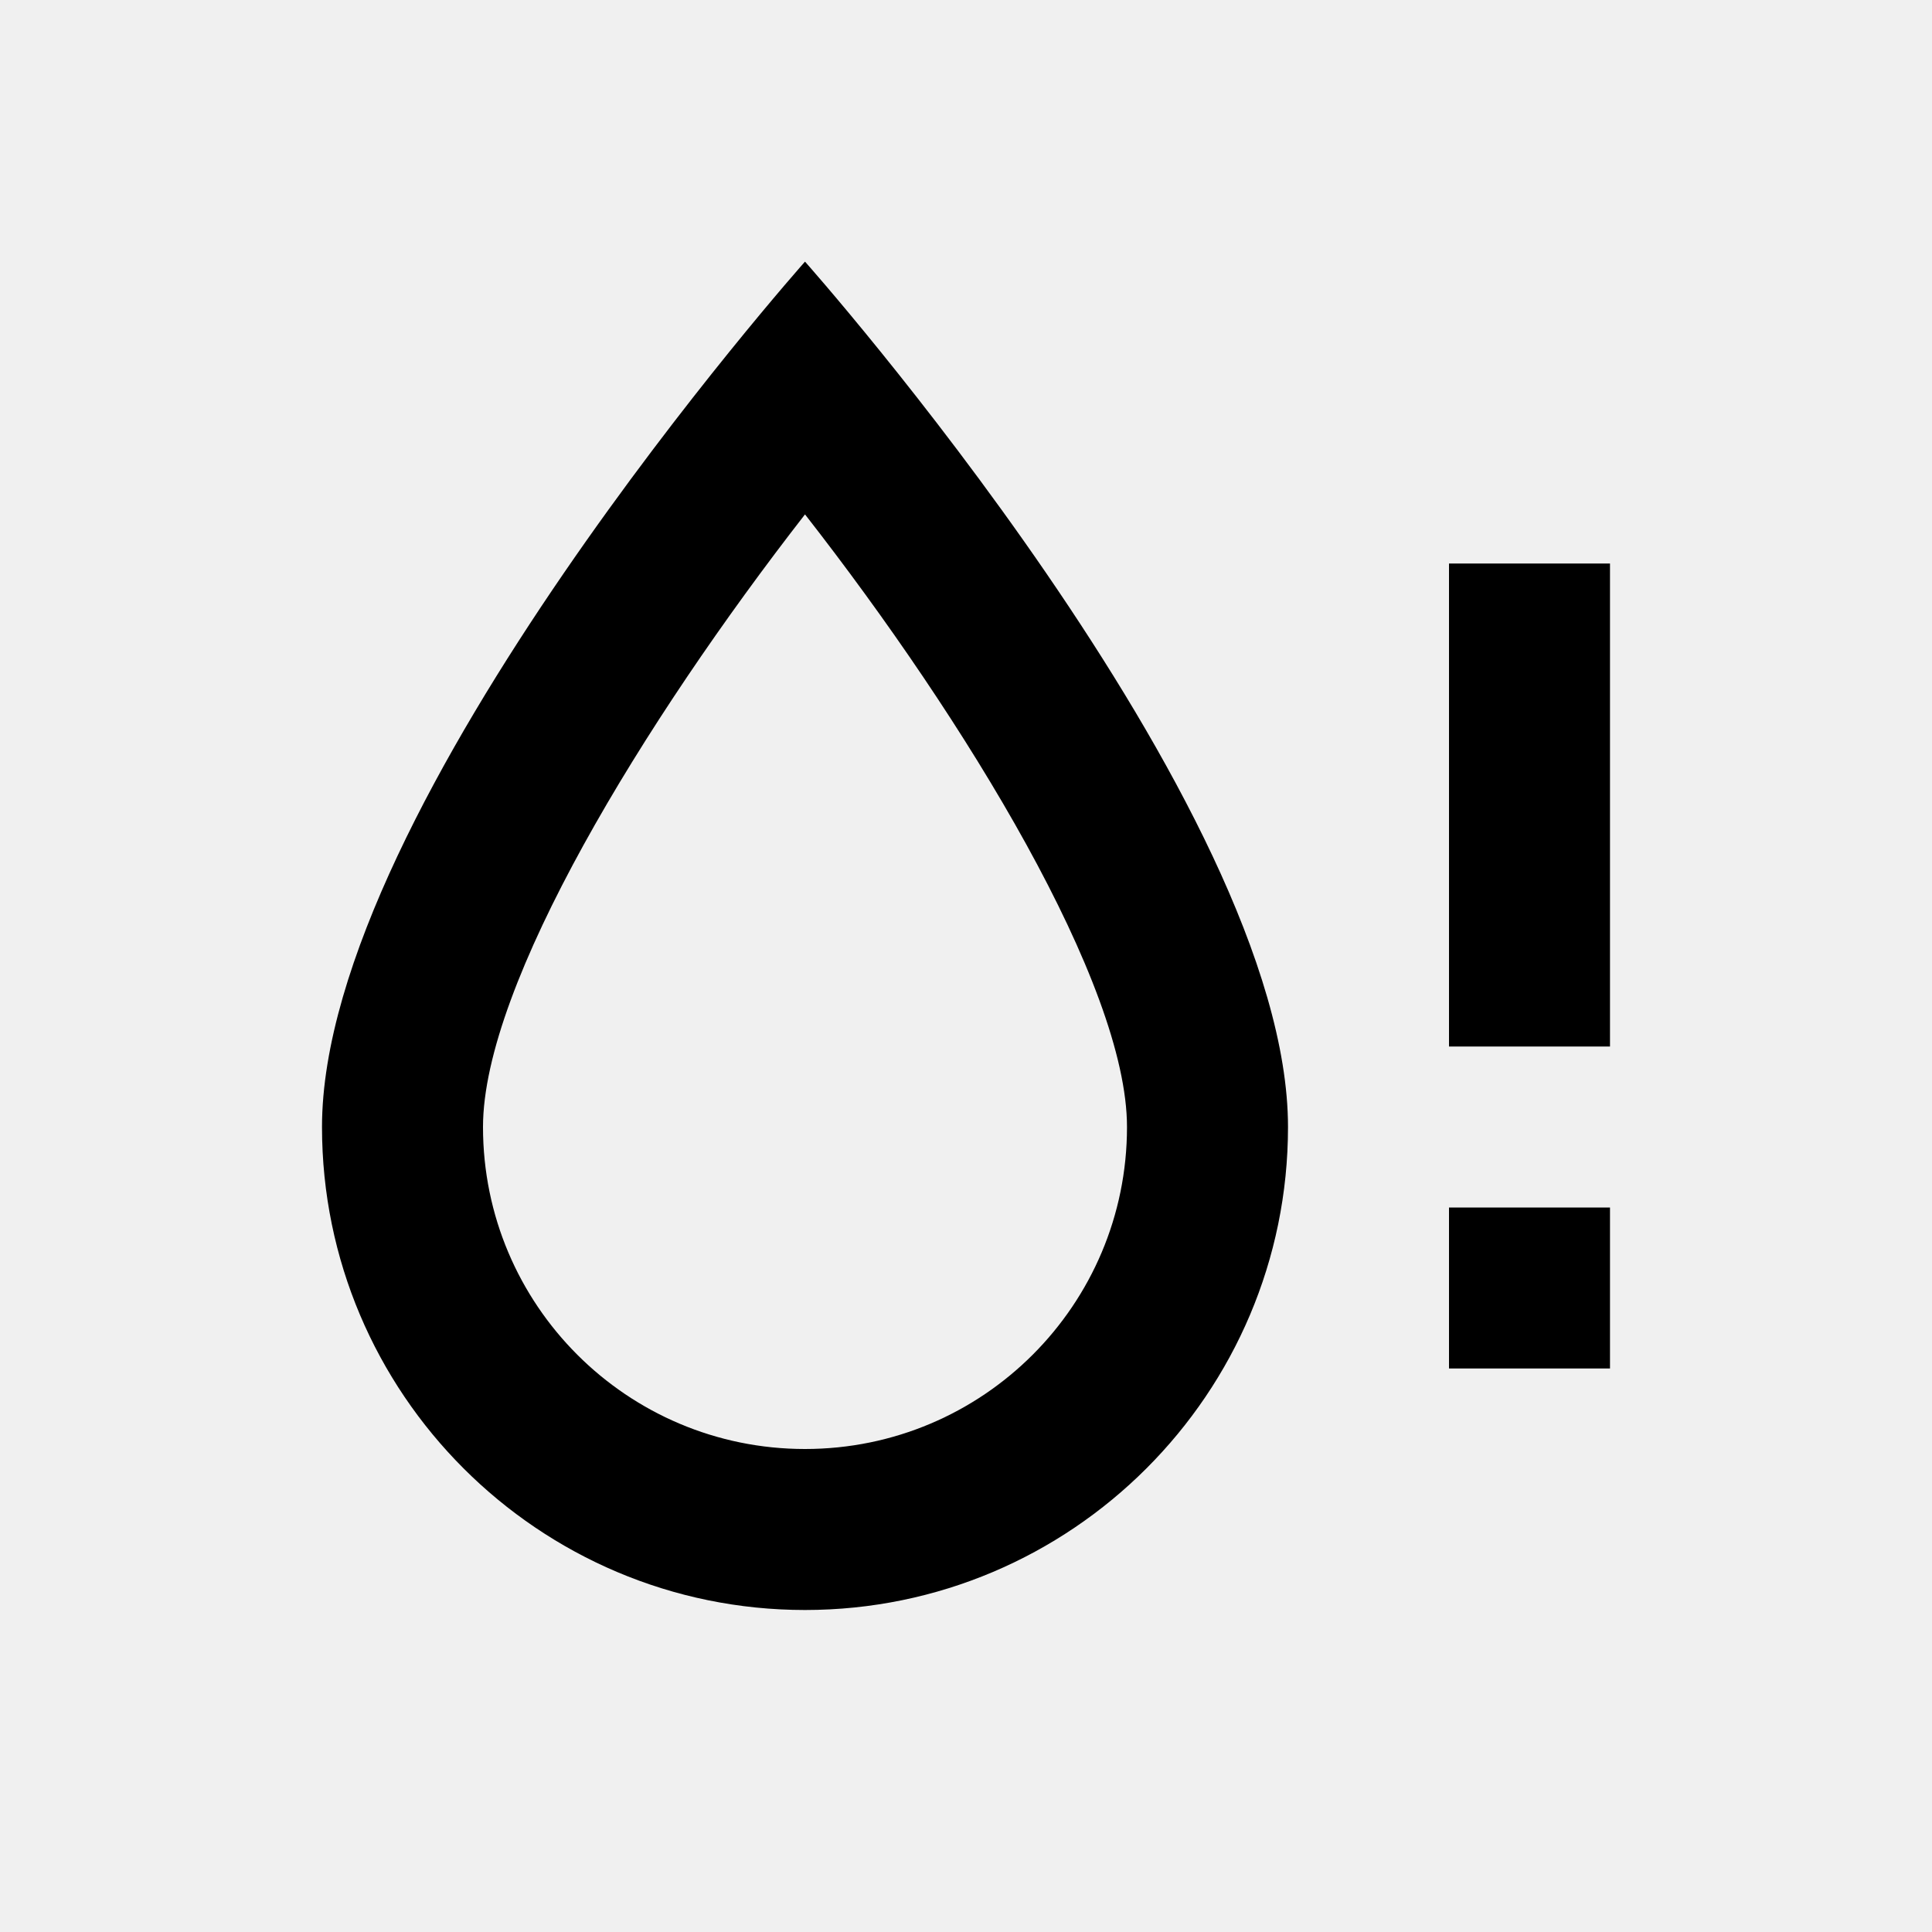
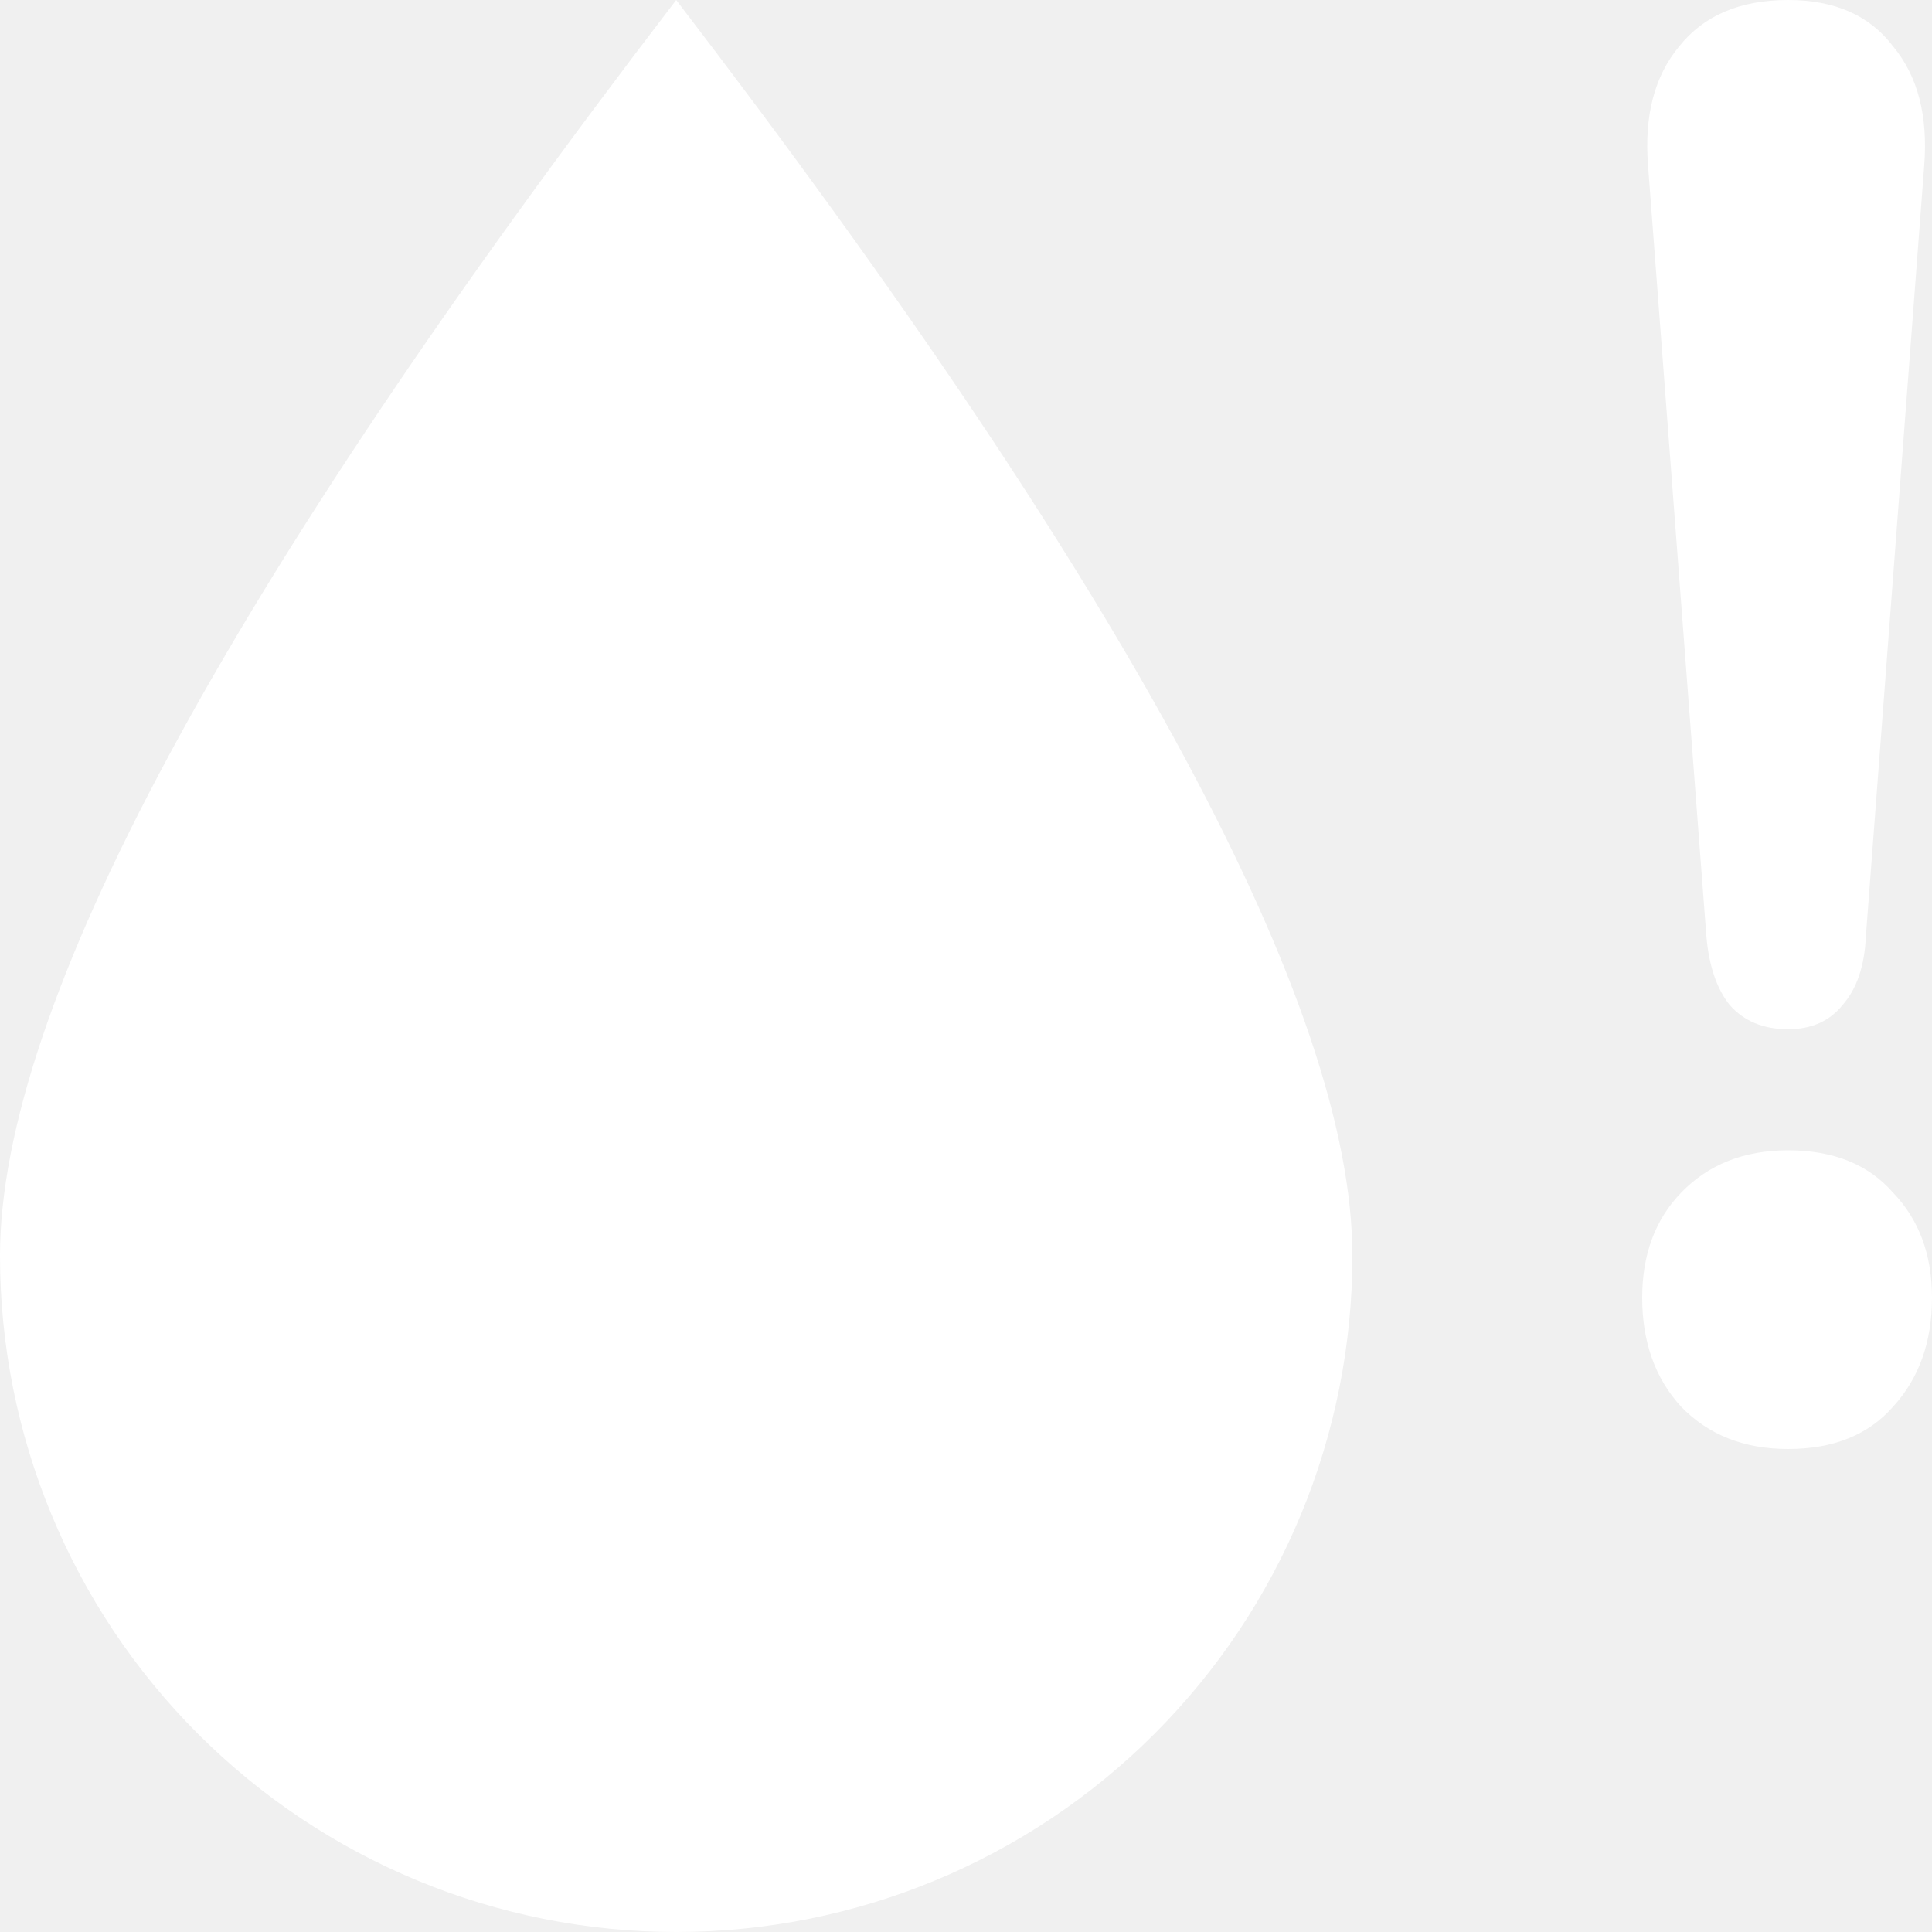
- <svg xmlns="http://www.w3.org/2000/svg" viewBox="0 0 24 24">
-   <path d="M10 3.25C10 3.25 4 10 4 14C4 17.31 6.69 20 10 20S16 17.31 16 14C16 10 10 3.25 10 3.25M10 18C7.79 18 6 16.21 6 14C6 12.23 8 8.96 10 6.39C12 8.95 14 12.23 14 14C14 16.21 12.21 18 10 18M20 7V13H18V7H20M18 17H20V15H18V17Z" />
+ <svg xmlns="http://www.w3.org/2000/svg" width="40" height="40" viewBox="0 0 40 40" fill="none">
+   <g clip-path="url(#clip0_320_6150)">
+     <path d="M14 0C23.334 12.18 28 20.846 28 26C28 29.713 26.525 33.274 23.899 35.9C21.274 38.525 17.713 40 14 40C10.287 40 6.726 38.525 4.101 35.9C1.475 33.274 0 29.713 0 26C0 20.846 4.666 12.18 14 0Z" fill="white" />
+     <path d="M37.02 21.309C36.51 21.309 36.107 21.142 35.812 20.808C35.544 20.474 35.383 20 35.329 19.387L34.121 3.426C34.04 2.396 34.255 1.574 34.765 0.961C35.275 0.32 36.027 0 37.02 0C37.987 0 38.711 0.32 39.195 0.961C39.705 1.574 39.919 2.396 39.839 3.426L38.631 19.387C38.604 20 38.443 20.474 38.148 20.808C37.879 21.142 37.503 21.309 37.02 21.309ZM37.02 30C36.107 30 35.369 29.707 34.805 29.123C34.269 28.538 34 27.785 34 26.866C34 25.975 34.269 25.251 34.805 24.694C35.369 24.109 36.107 23.816 37.02 23.816C37.96 23.816 38.685 24.109 39.195 24.694C39.731 25.251 40 25.975 40 26.866C40 27.785 39.731 28.538 39.195 29.123C38.685 29.707 37.96 30 37.02 30Z" fill="white" />
+   </g>
+   <defs>
+     <clipPath id="clip0_320_6150">
+       <rect width="40" height="40" fill="white" />
+     </clipPath>
+   </defs>
</svg>
